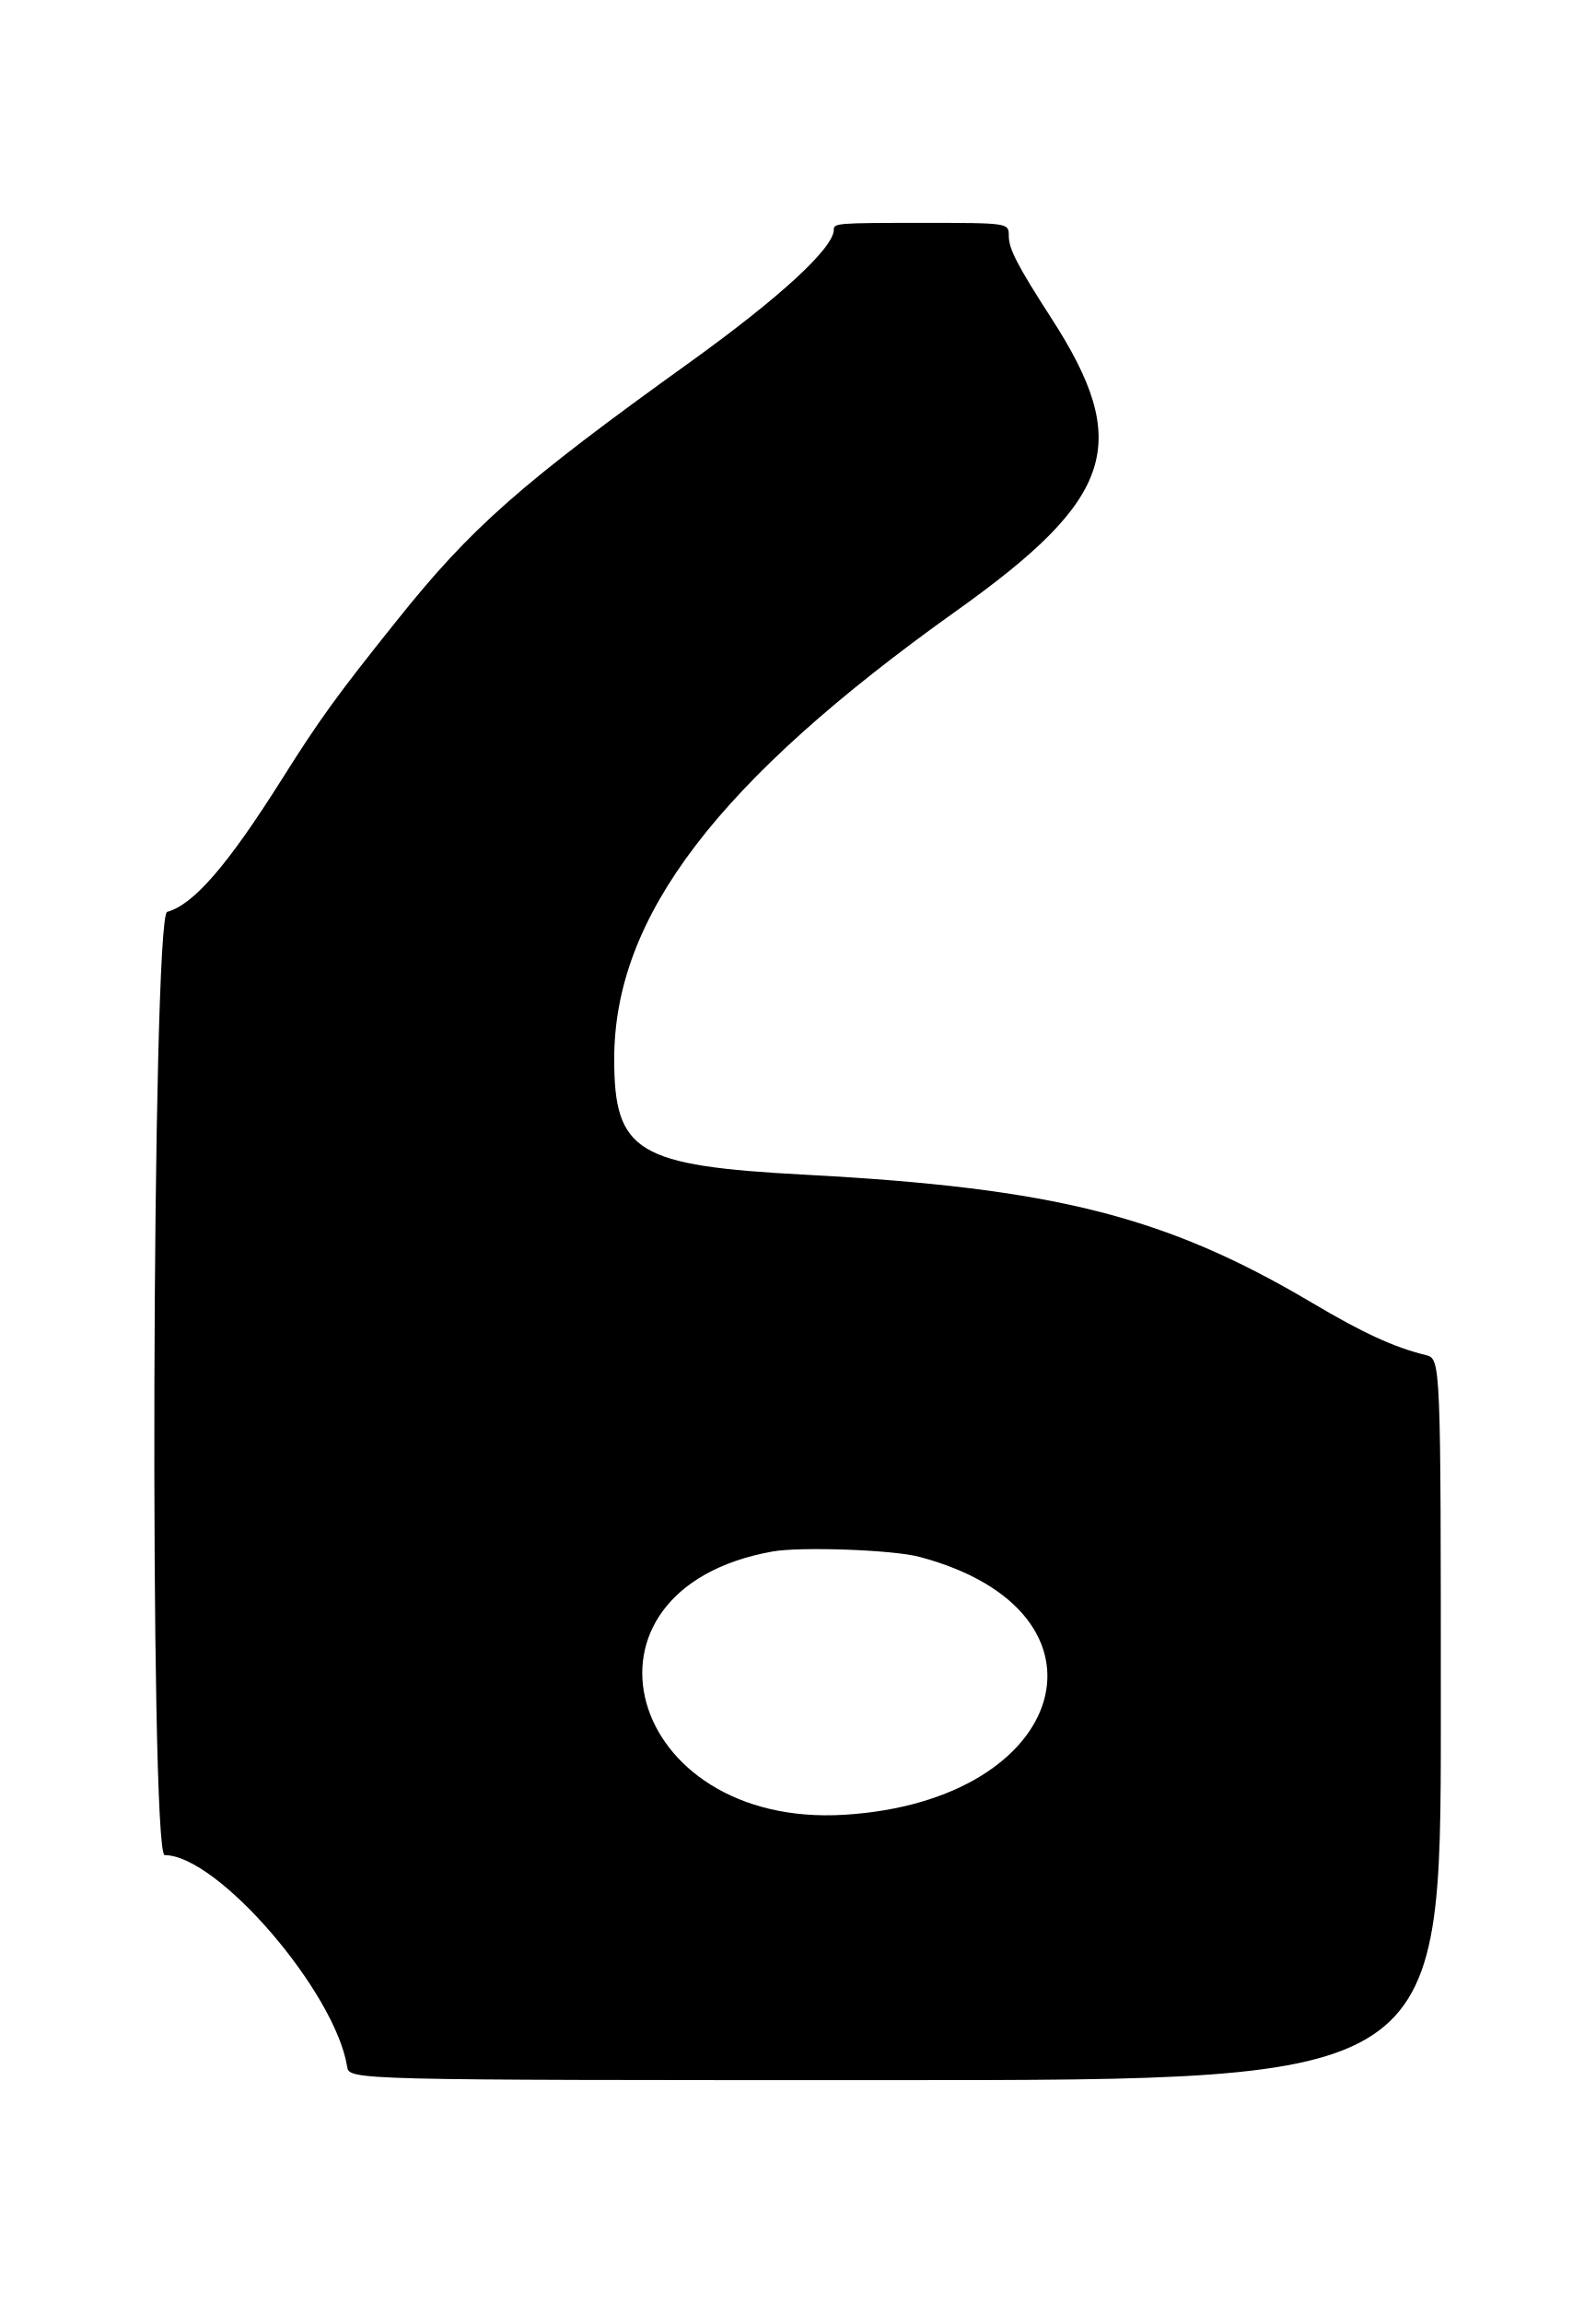
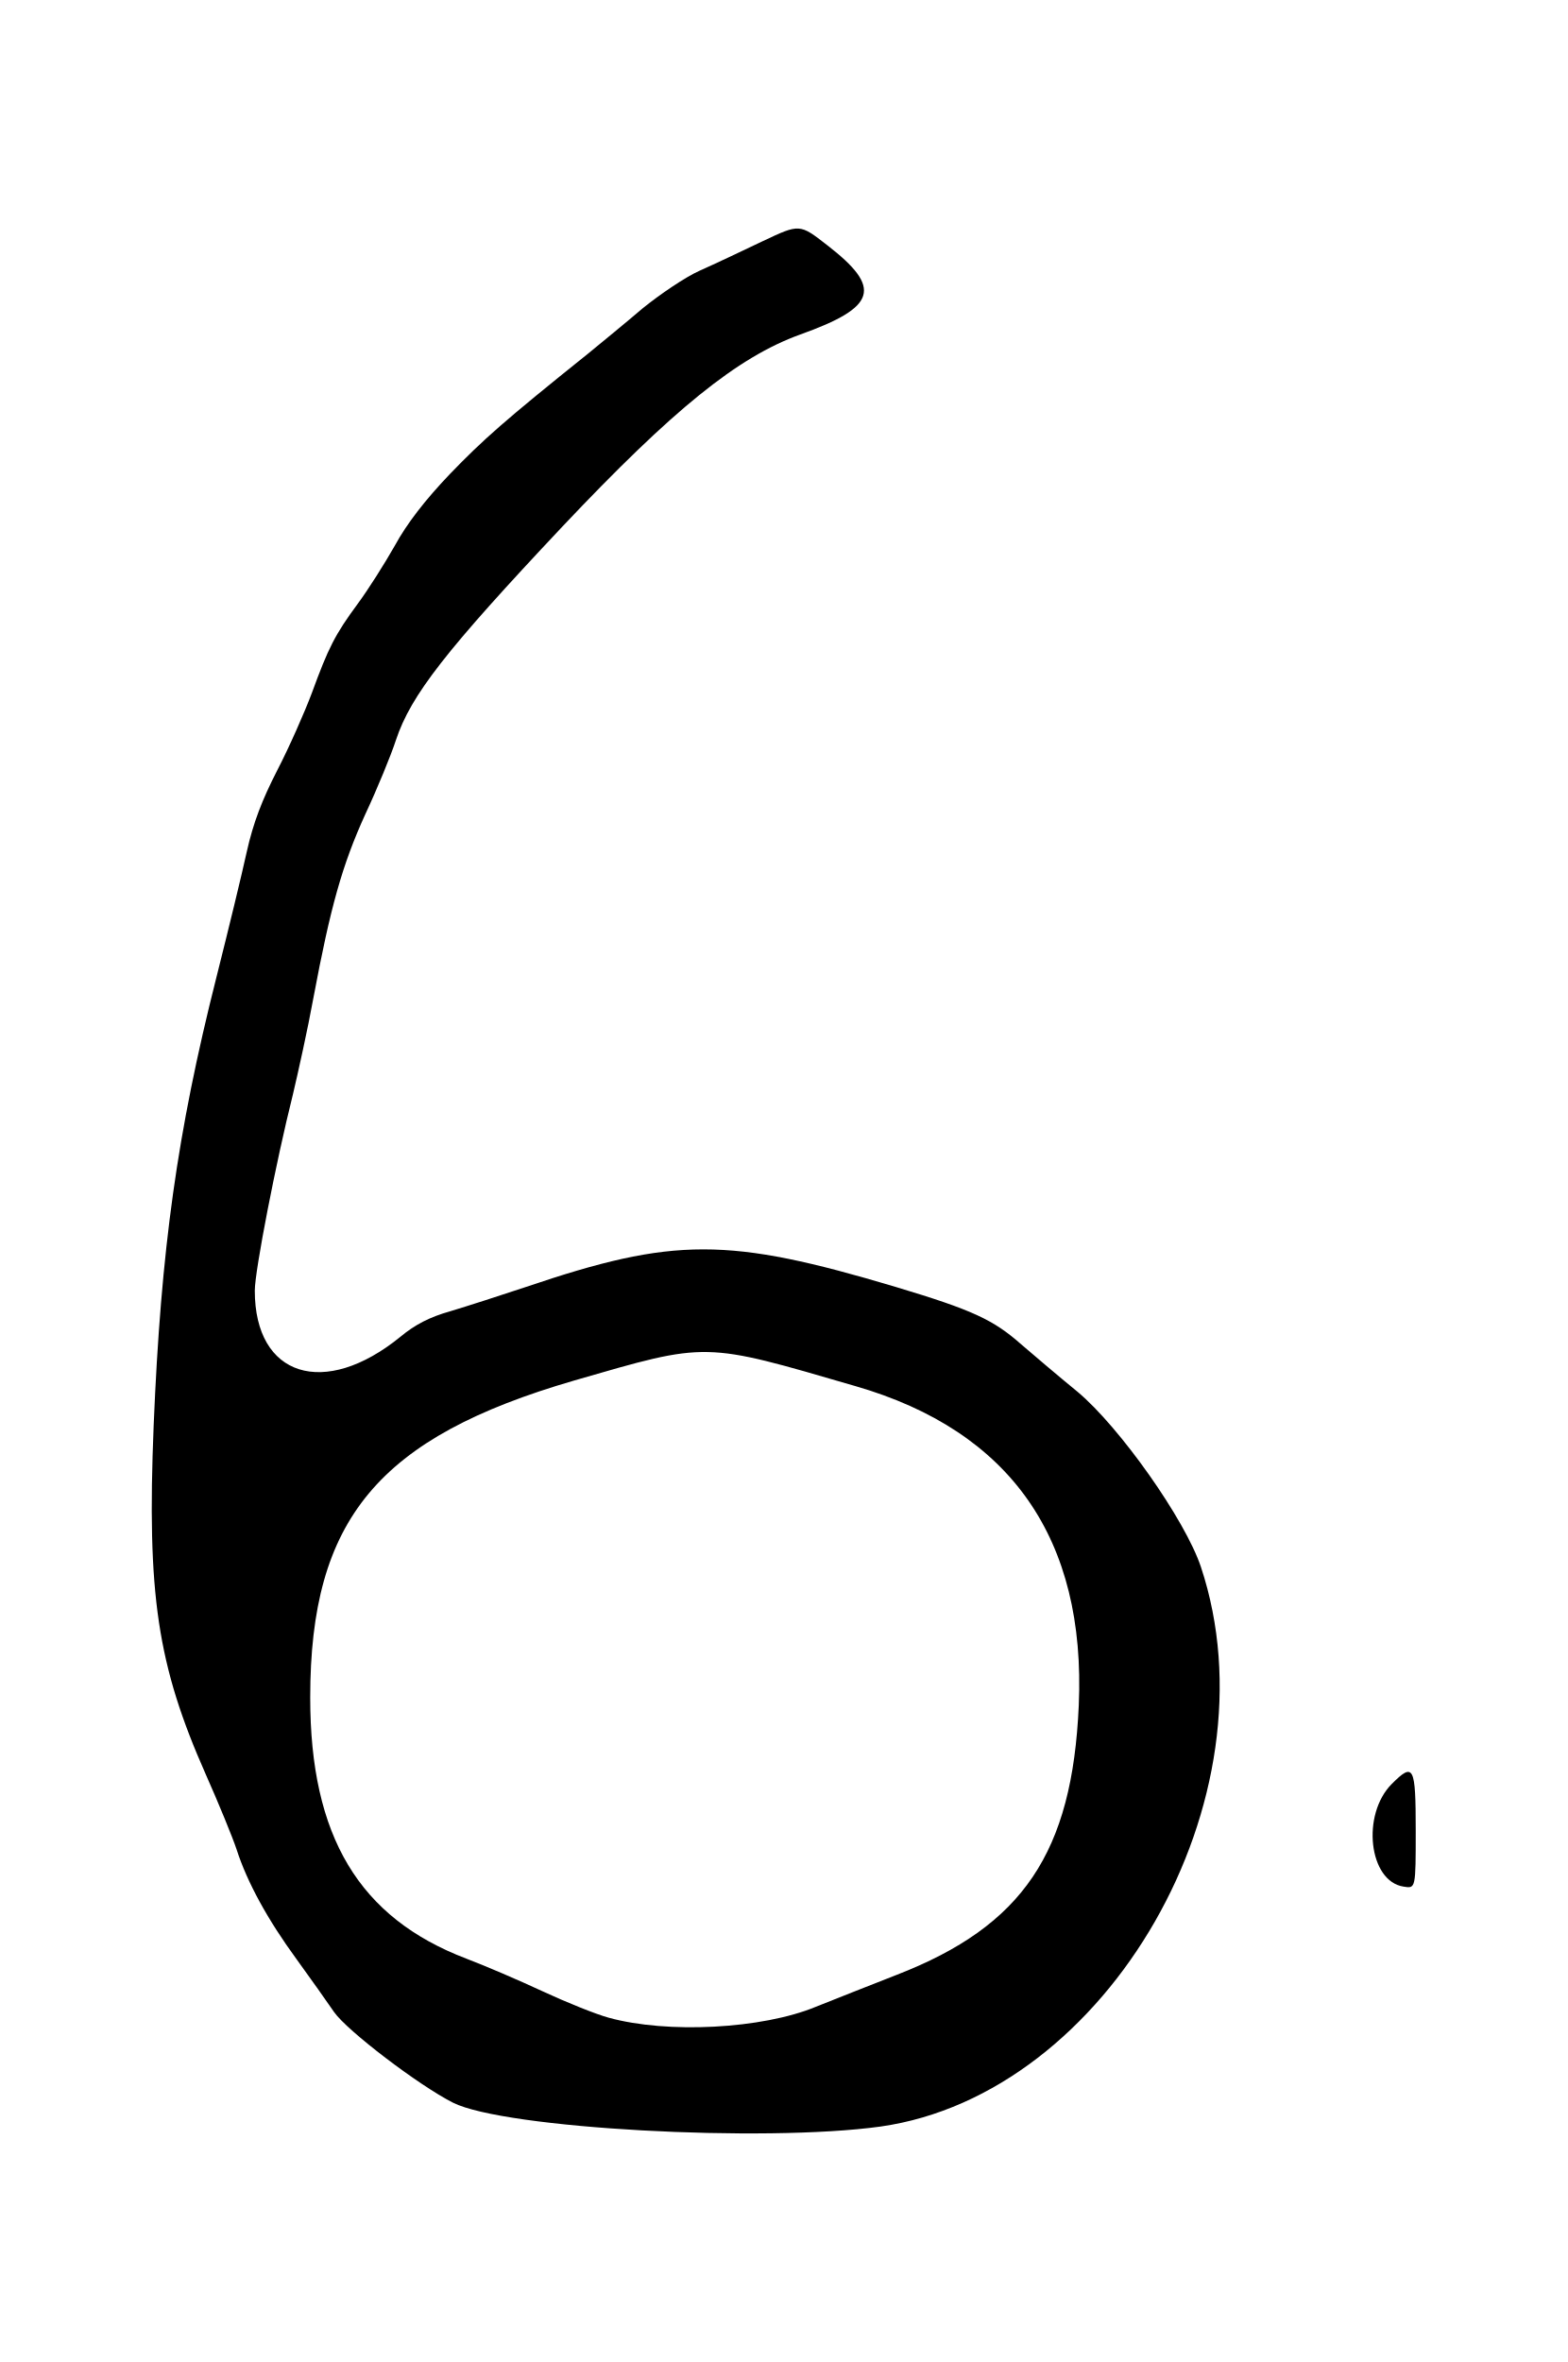
- <svg xmlns="http://www.w3.org/2000/svg" viewBox="0 0 446.751 644.800">
-   <g transform="translate(43.51676,582.4) scale(0.1,-0.1)" fill="#000000" stroke="none">
-     <path d="M1900 5181 c0 -51 -150 -189 -400 -369 -479 -344 -616 -465 -825 -727 -166 -207 -217 -278 -319 -440 -153 -243 -249 -354 -323 -374 -43 -11 -50 -2641 -7 -2641 148 0 477 -382 511 -592 6 -38 6 -38 1534 -38 1529 0 1529 0 1529 1010 0 1009 0 1009 -42 1020 -90 22 -178 63 -318 146 -410 243 -723 322 -1420 359 -471 25 -535 63 -535 324 0 399 289 778 960 1256 442 315 491 468 263 820 -94 146 -118 192 -118 229 0 36 0 36 -245 36 -236 0 -245 -1 -245 -19z m240 -3716 c576 -153 422 -683 -210 -722 -615 -38 -798 630 -202 737 77 14 338 5 412 -15z" />
+ <svg xmlns="http://www.w3.org/2000/svg" viewBox="0 0 387.487 583.785">
+   <g transform="rotate(180 193.7435 291.8925)">
+     <g transform="translate(37.49877,548.6923) scale(0.1,-0.1)" fill="#000000" stroke="none">
+       <path d="M1323 4905 c-563 -80 -982 -811 -792 -1383 39 -117 201 -346 305 -433 49 -40 111 -93 139 -117 69 -61 120 -85 310 -142 415 -124 549 -124 915 0 63 21 147 48 187 60 50 14 87 33 123 63 188 153 360 99 360 -114 0 -49 -53 -321 -94 -484 -13 -55 -37 -163 -51 -240 -42 -224 -71 -328 -128 -453 -30 -64 -64 -147 -76 -184 -37 -111 -123 -221 -411 -527 -274 -290 -433 -419 -588 -475 -190 -68 -204 -115 -67 -221 68 -53 68 -53 159 -10 50 24 120 57 156 73 36 16 99 59 141 93 41 35 102 85 135 112 207 166 259 212 342 298 61 64 106 122 136 177 25 44 66 109 92 144 56 76 72 108 113 220 18 48 56 134 85 190 38 74 60 131 76 203 12 55 46 195 75 310 97 384 137 672 155 1107 17 419 -9 592 -129 863 -32 72 -66 155 -76 185 -26 81 -77 174 -148 271 -34 47 -76 106 -93 131 -32 46 -209 181 -294 224 -127 64 -767 99 -1057 59z m672 -269 c33 -9 107 -39 165 -66 58 -27 142 -63 187 -80 265 -101 386 -302 386 -645 0 -441 -168 -643 -653 -784 -332 -96 -317 -96 -695 14 -384 111 -570 378 -552 789 16 364 138 545 450 666 67 26 157 62 200 79 133 55 367 67 512 27z" />
+       <path d="M0 4173 c0 -159 5 -169 59 -115 76 76 57 241 -29 254 -30 5 -30 5 -30 -139z" />
+     </g>
  </g>
</svg>
